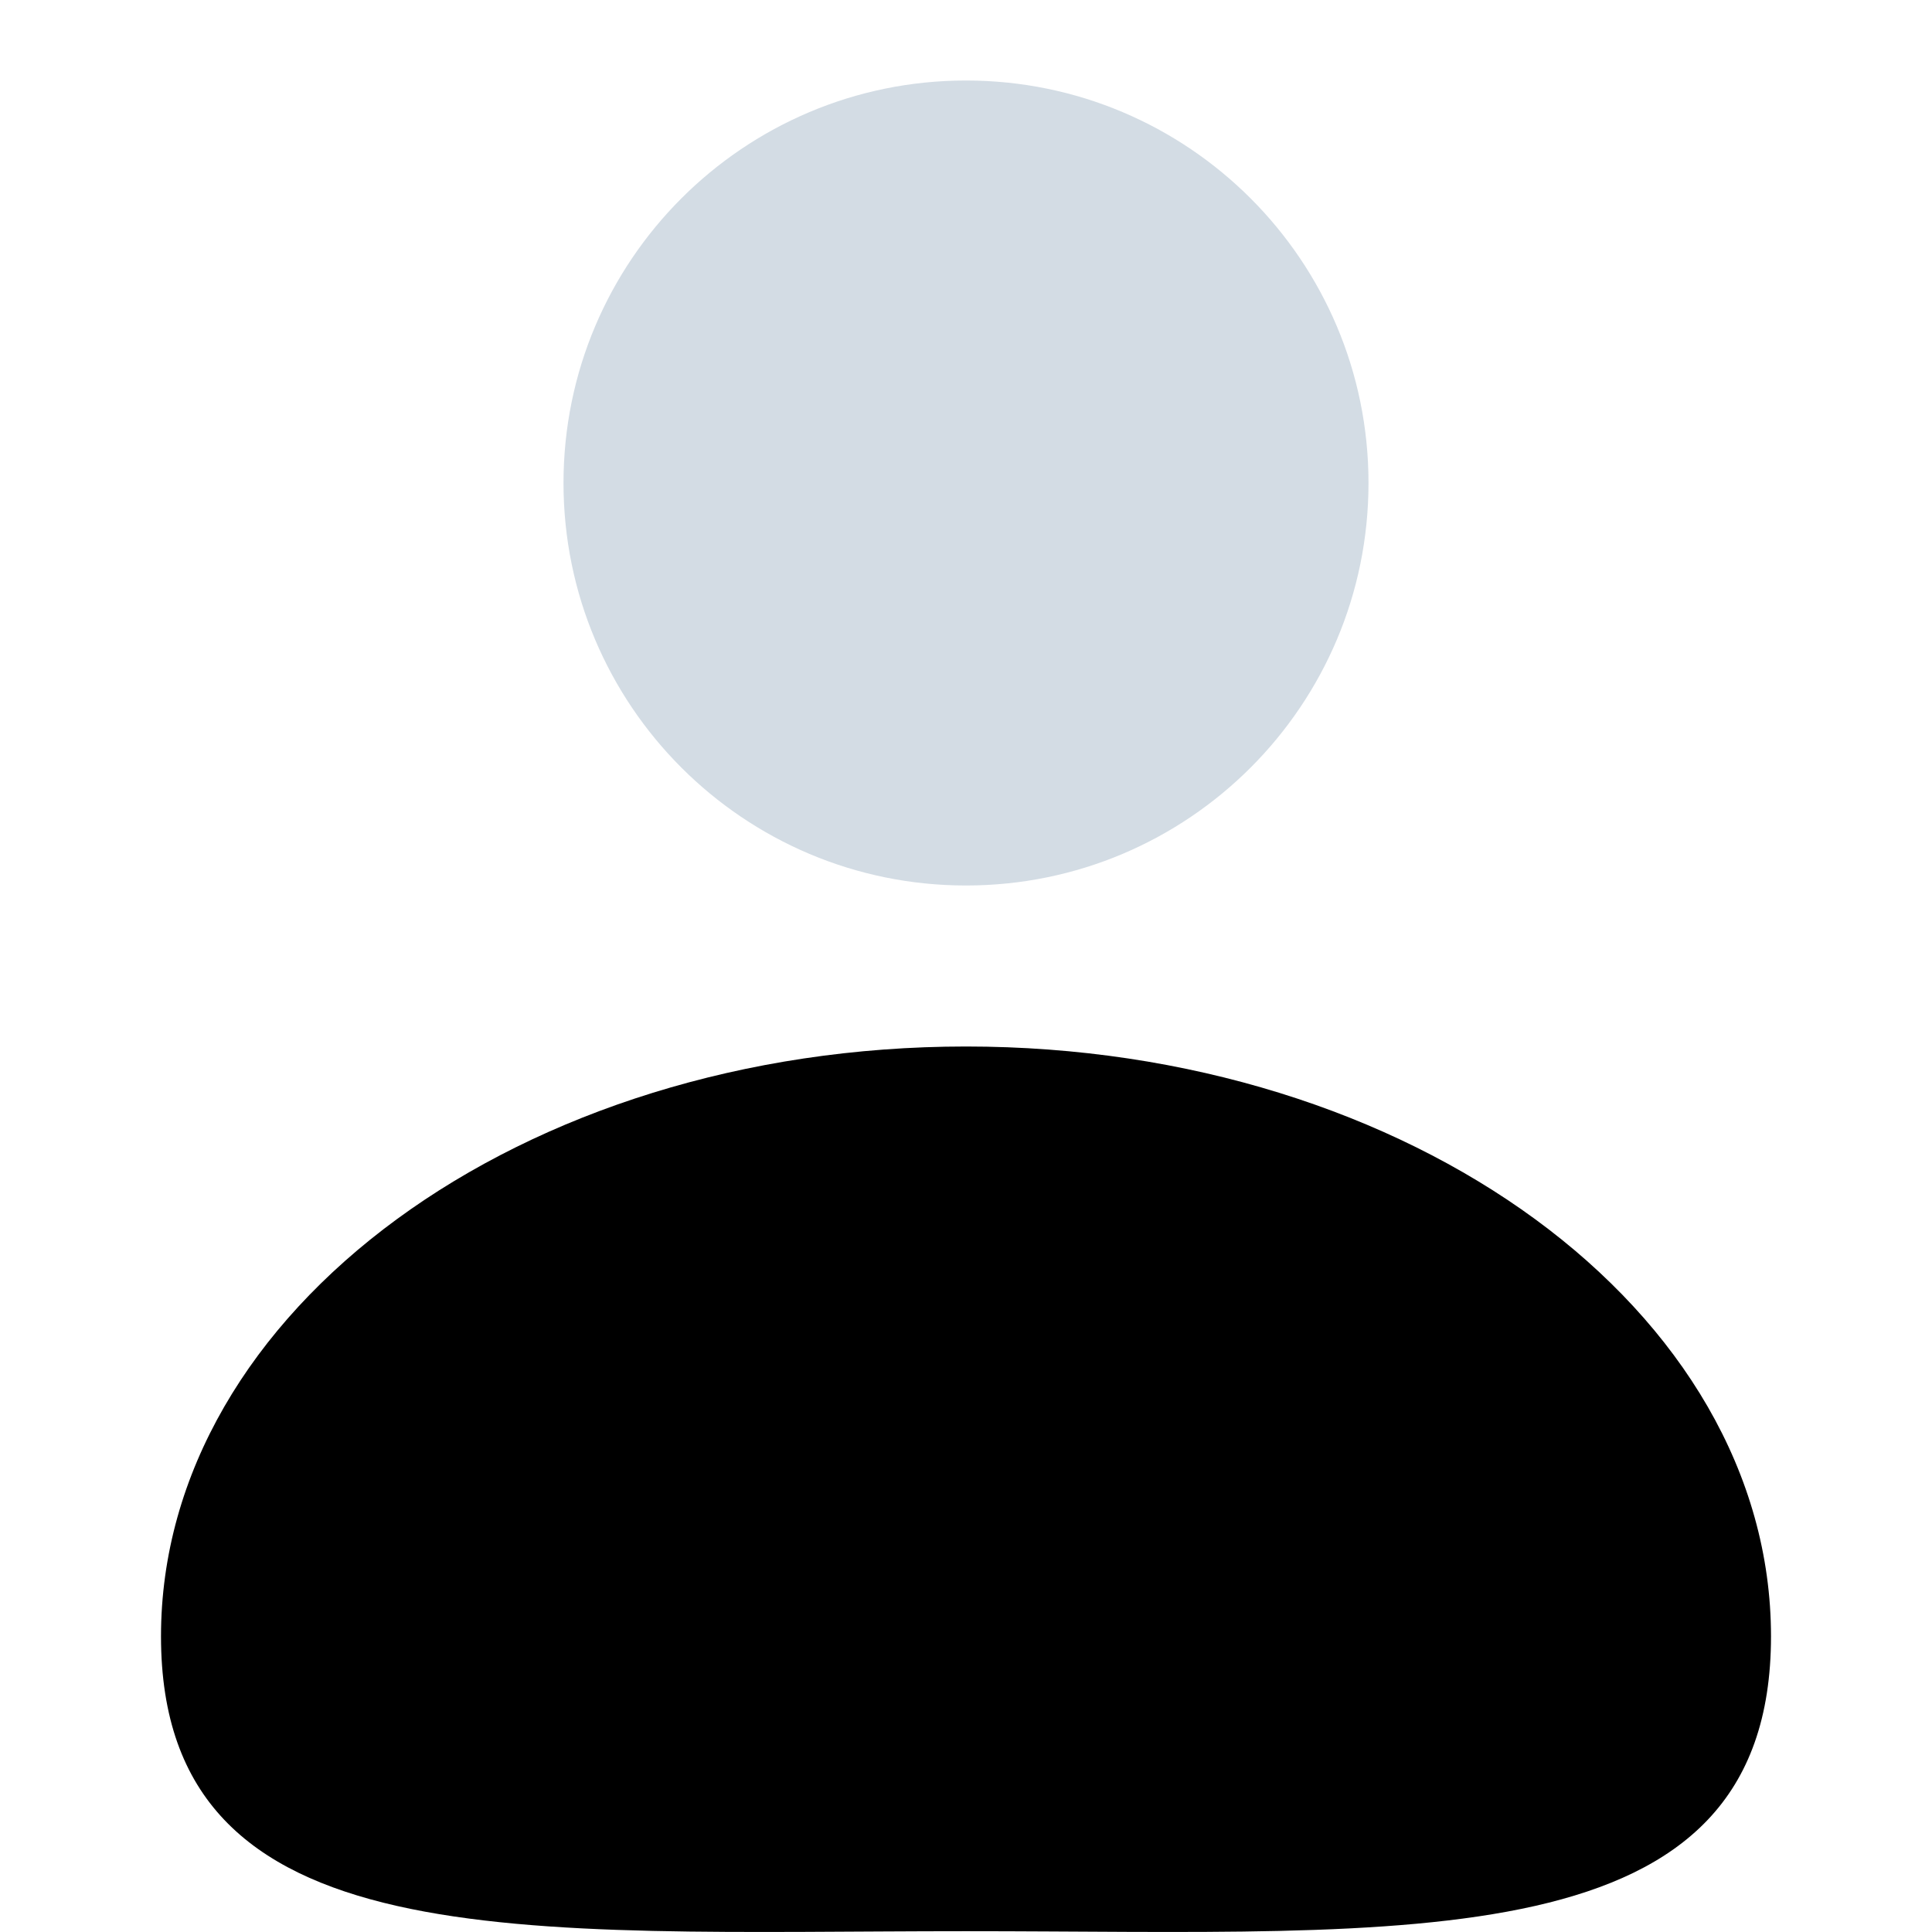
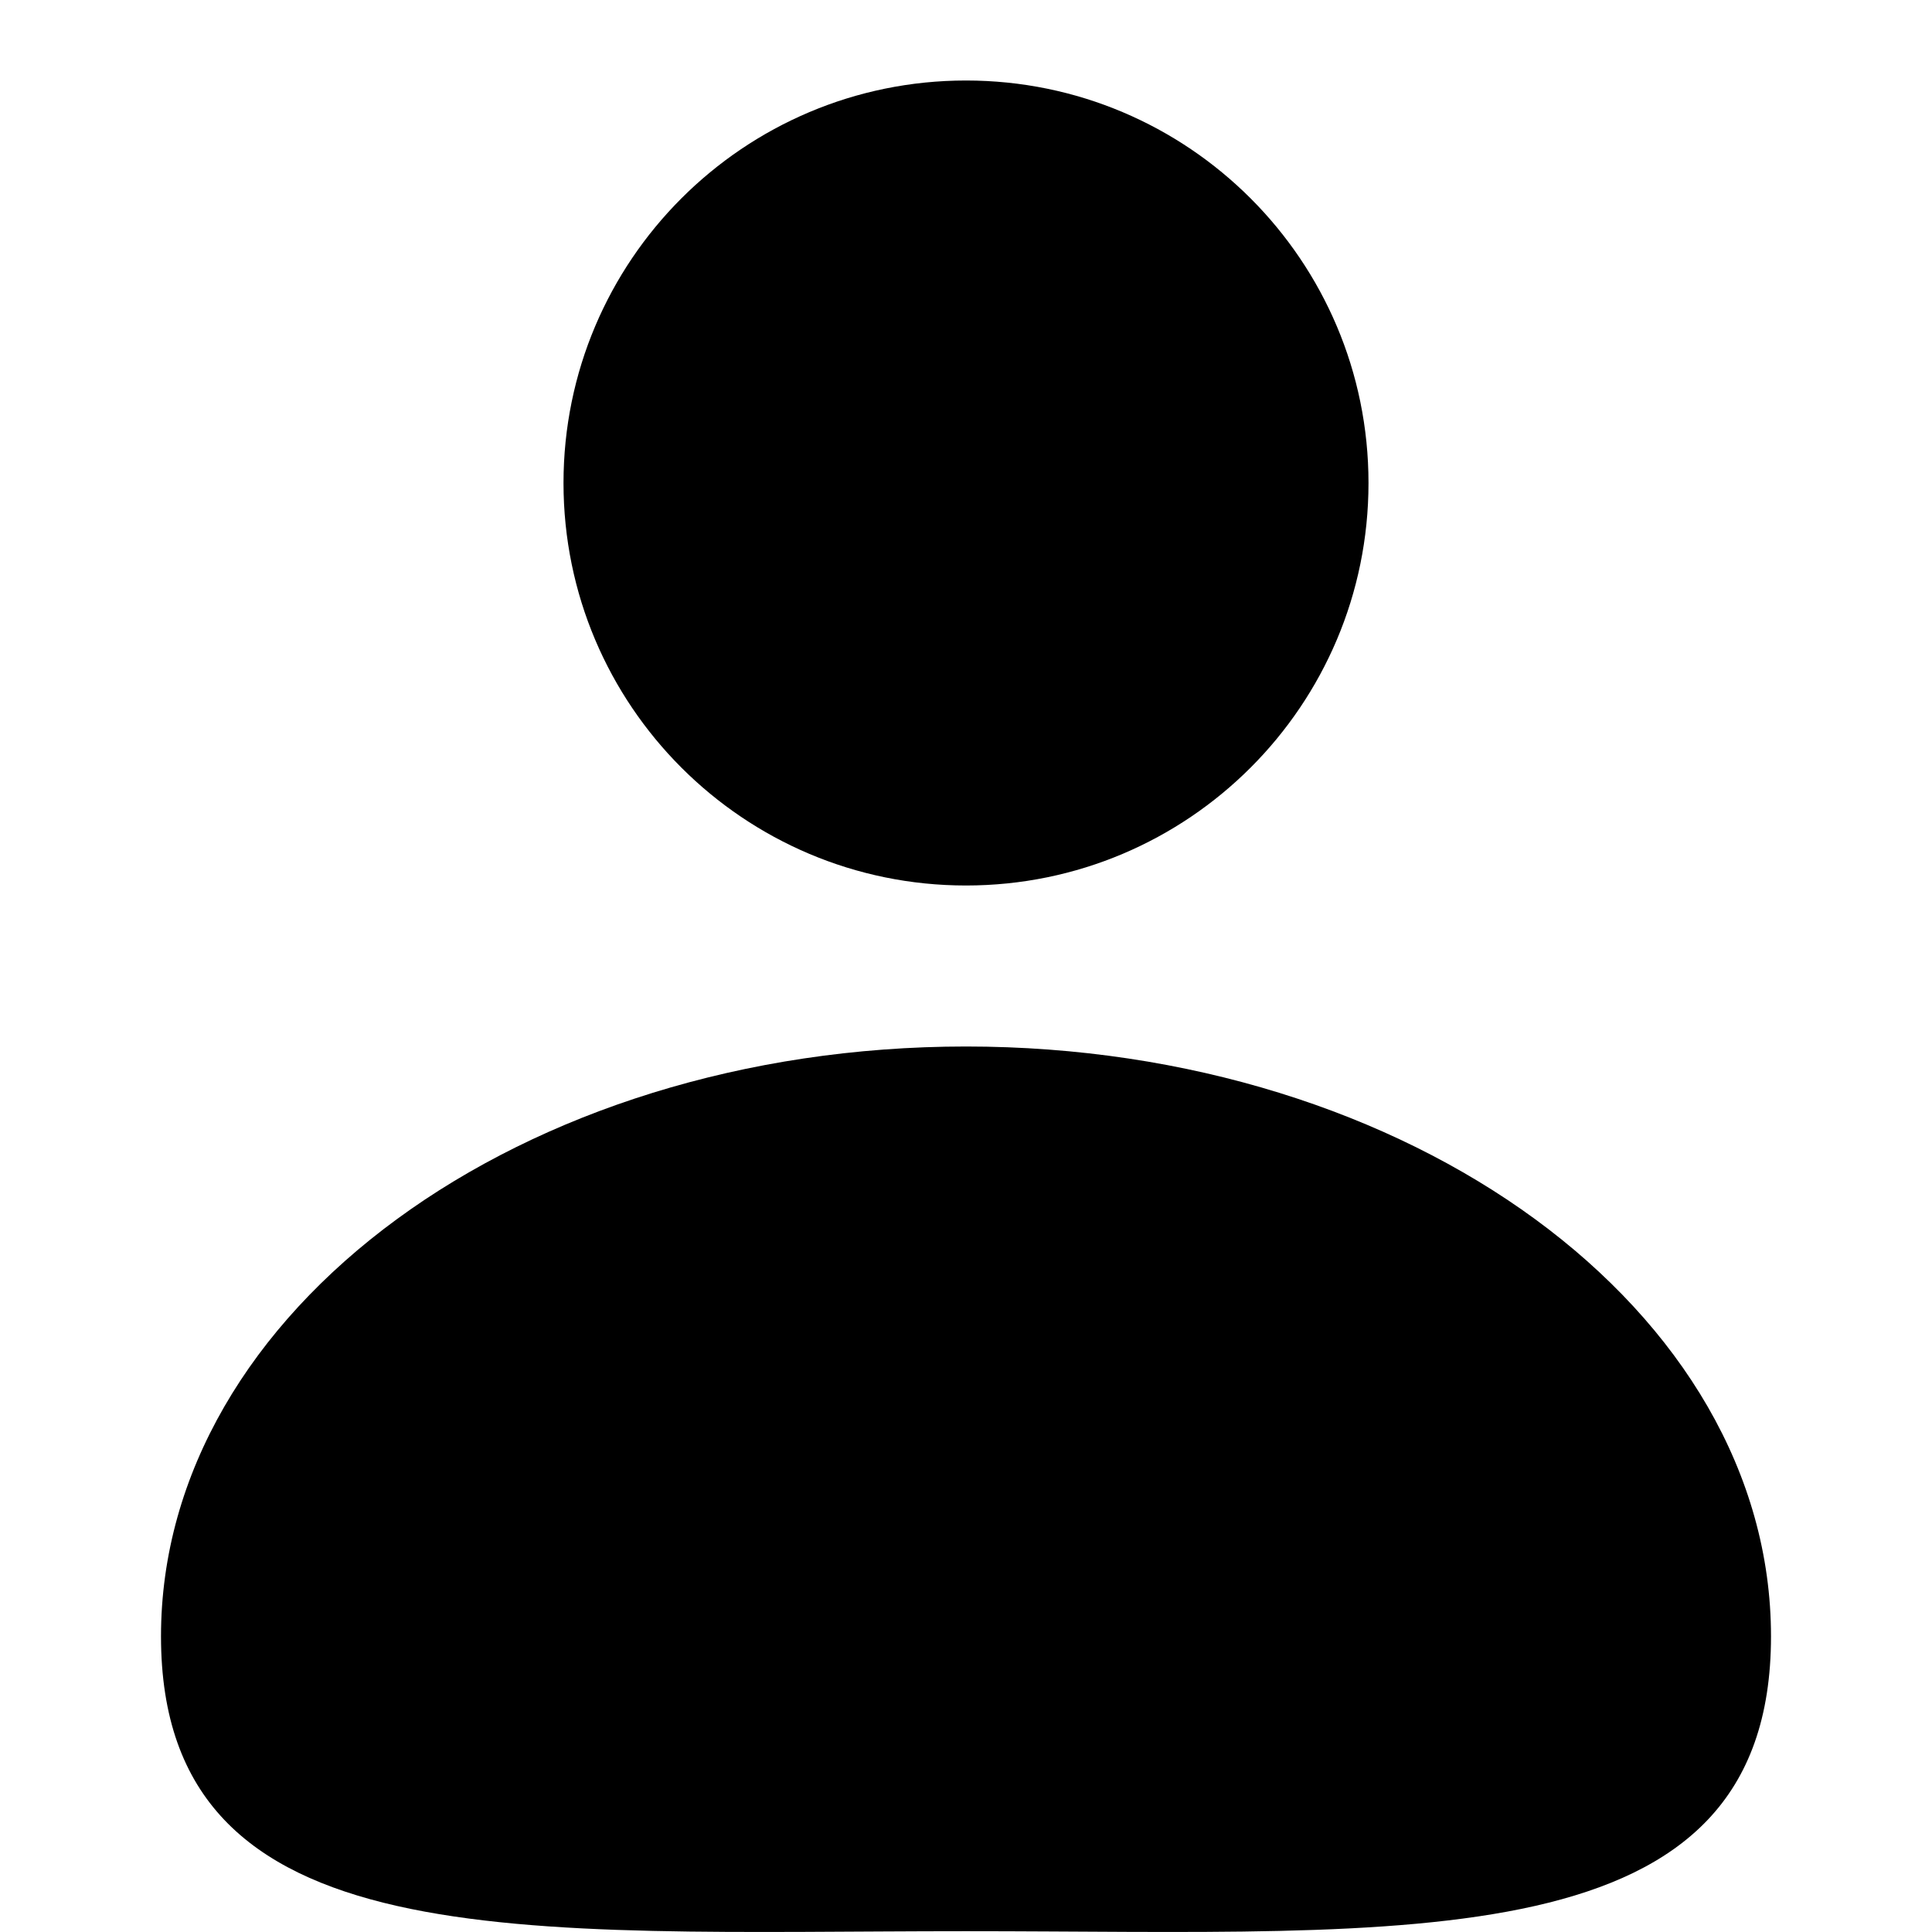
<svg xmlns="http://www.w3.org/2000/svg" width="24" height="24" viewBox="0 0 24 24" fill="currentColor">
-   <circle cx="12" cy="6" r="5" fill="#D3DCE4" />
+   <circle cx="12" cy="6" r="5" fill="currentColor" />
  <path d="M22 20.327C22 24.373 17.523 23.99 12 23.99C6.477 23.99 2 24.373 2 20.327C2 16.28 6.477 13 12 13C17.523 13 22 16.28 22 20.327Z" />
</svg>
